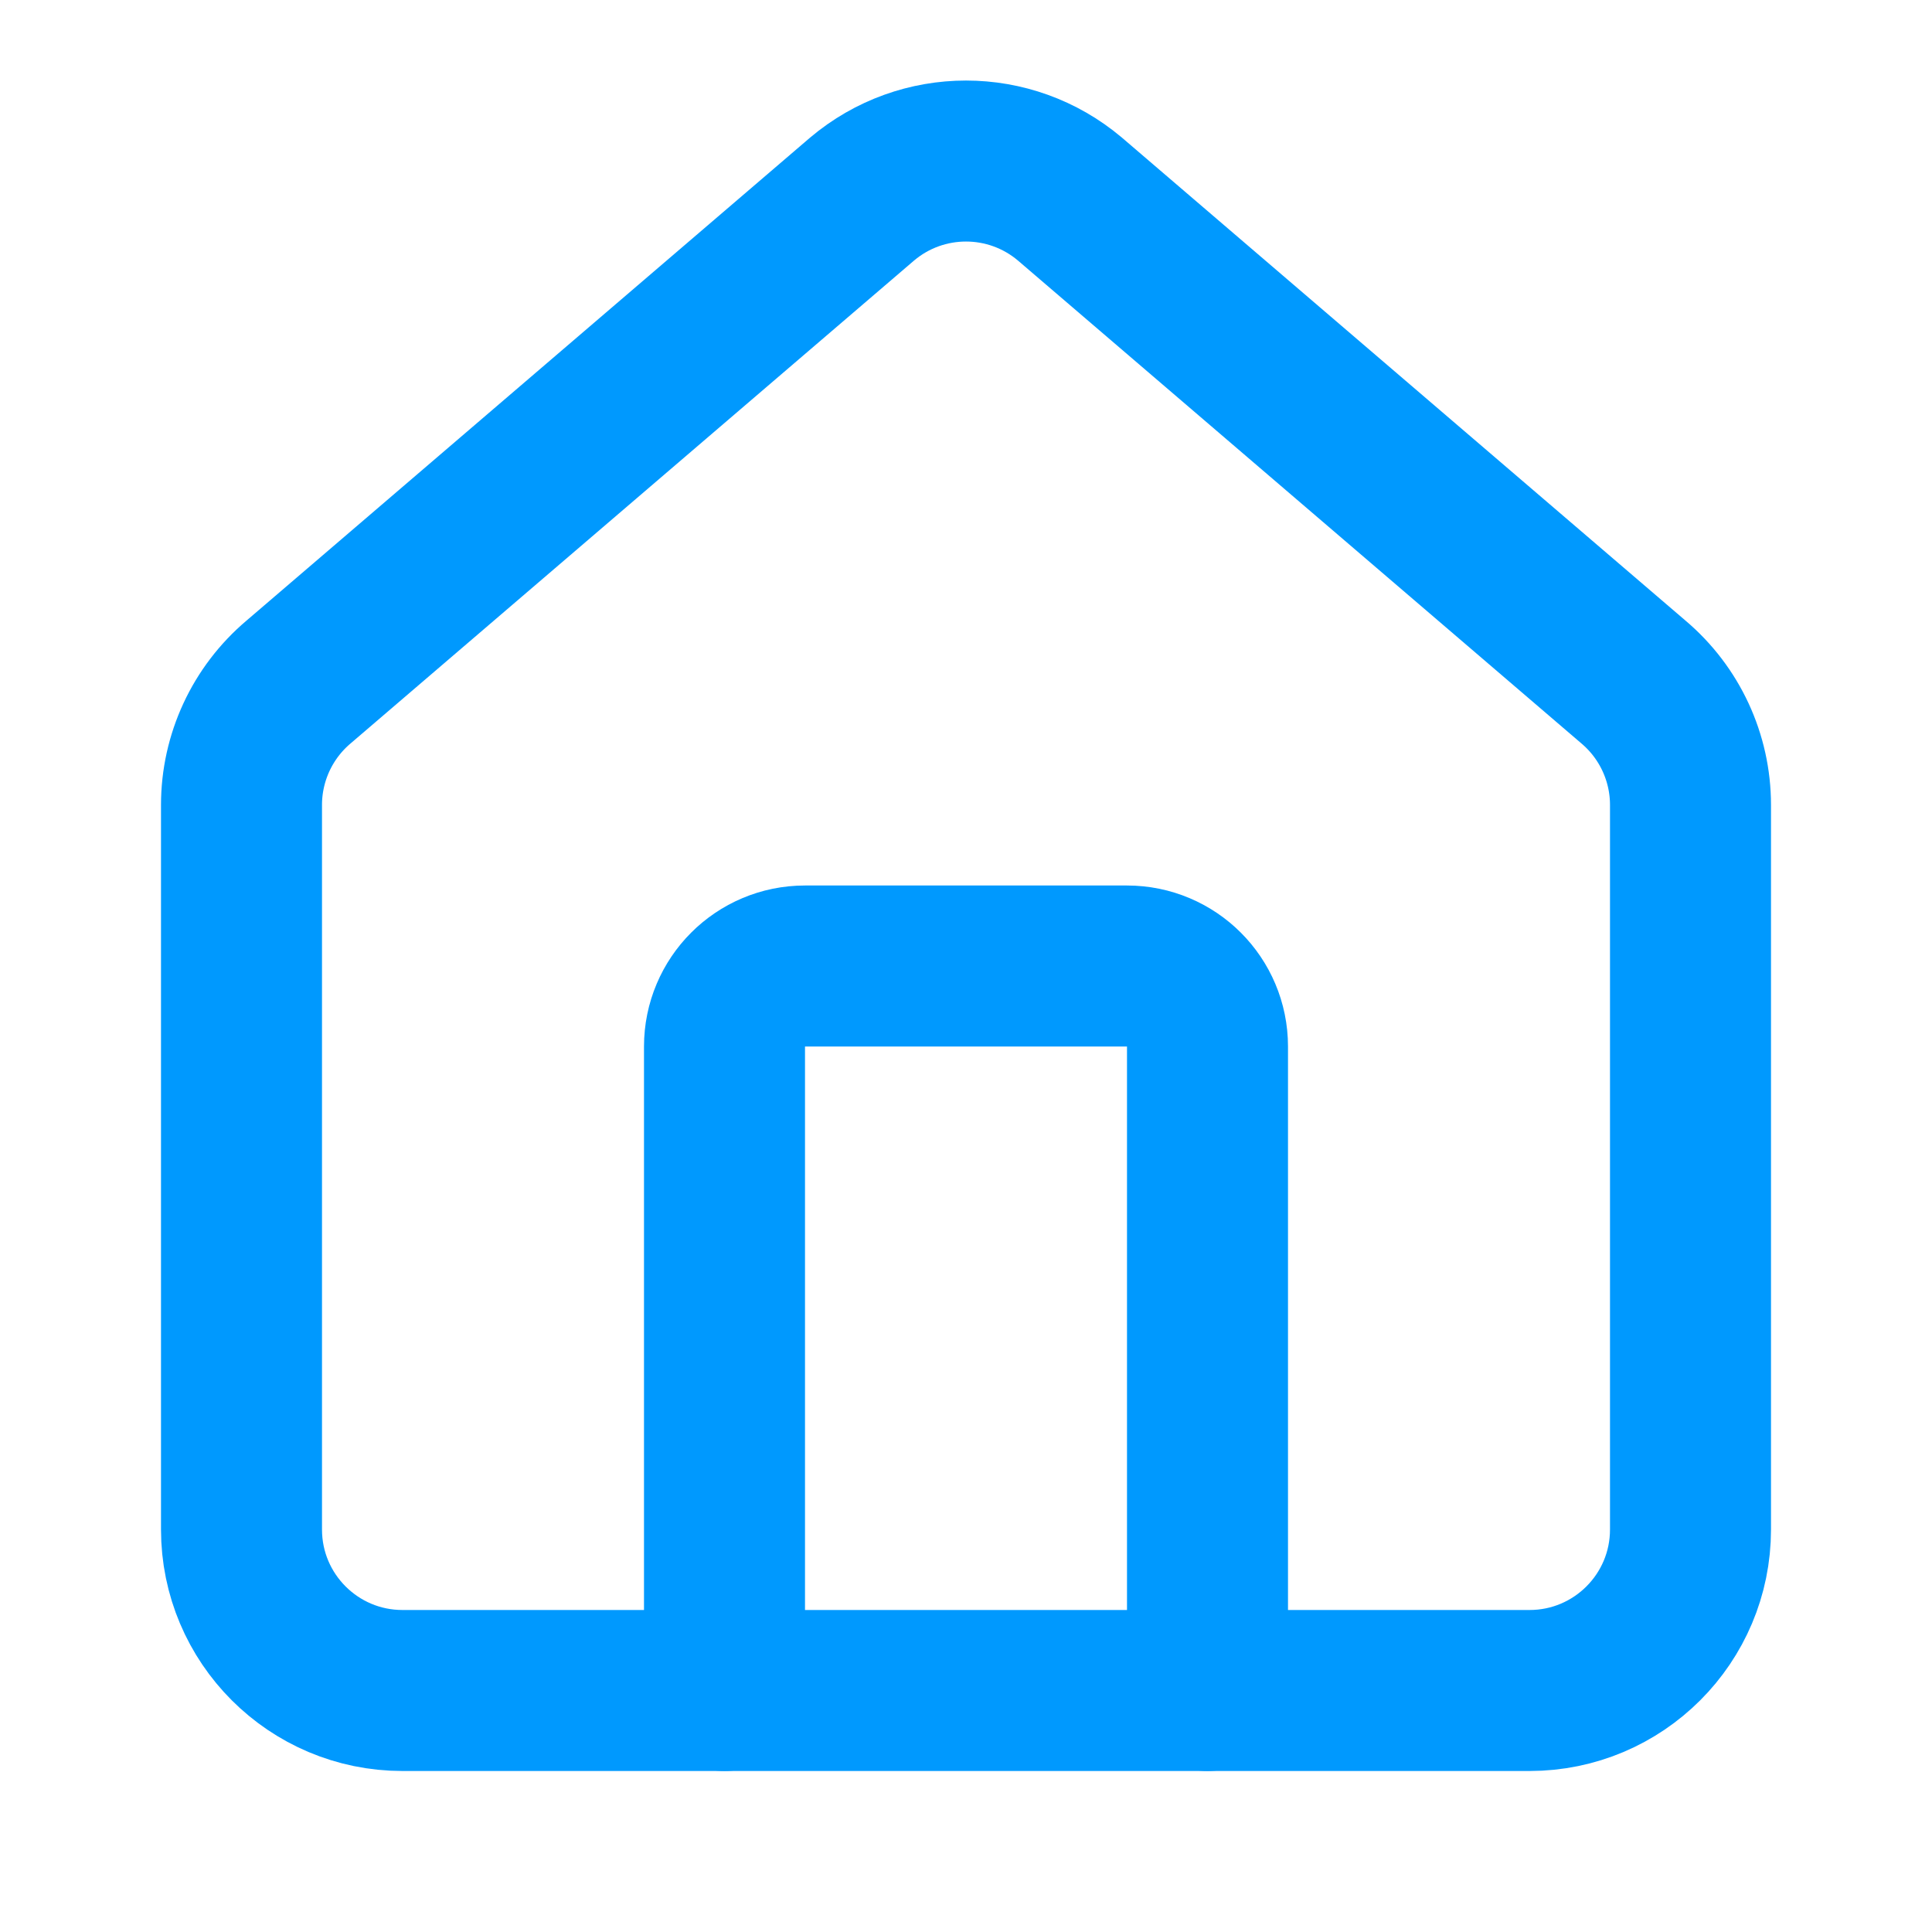
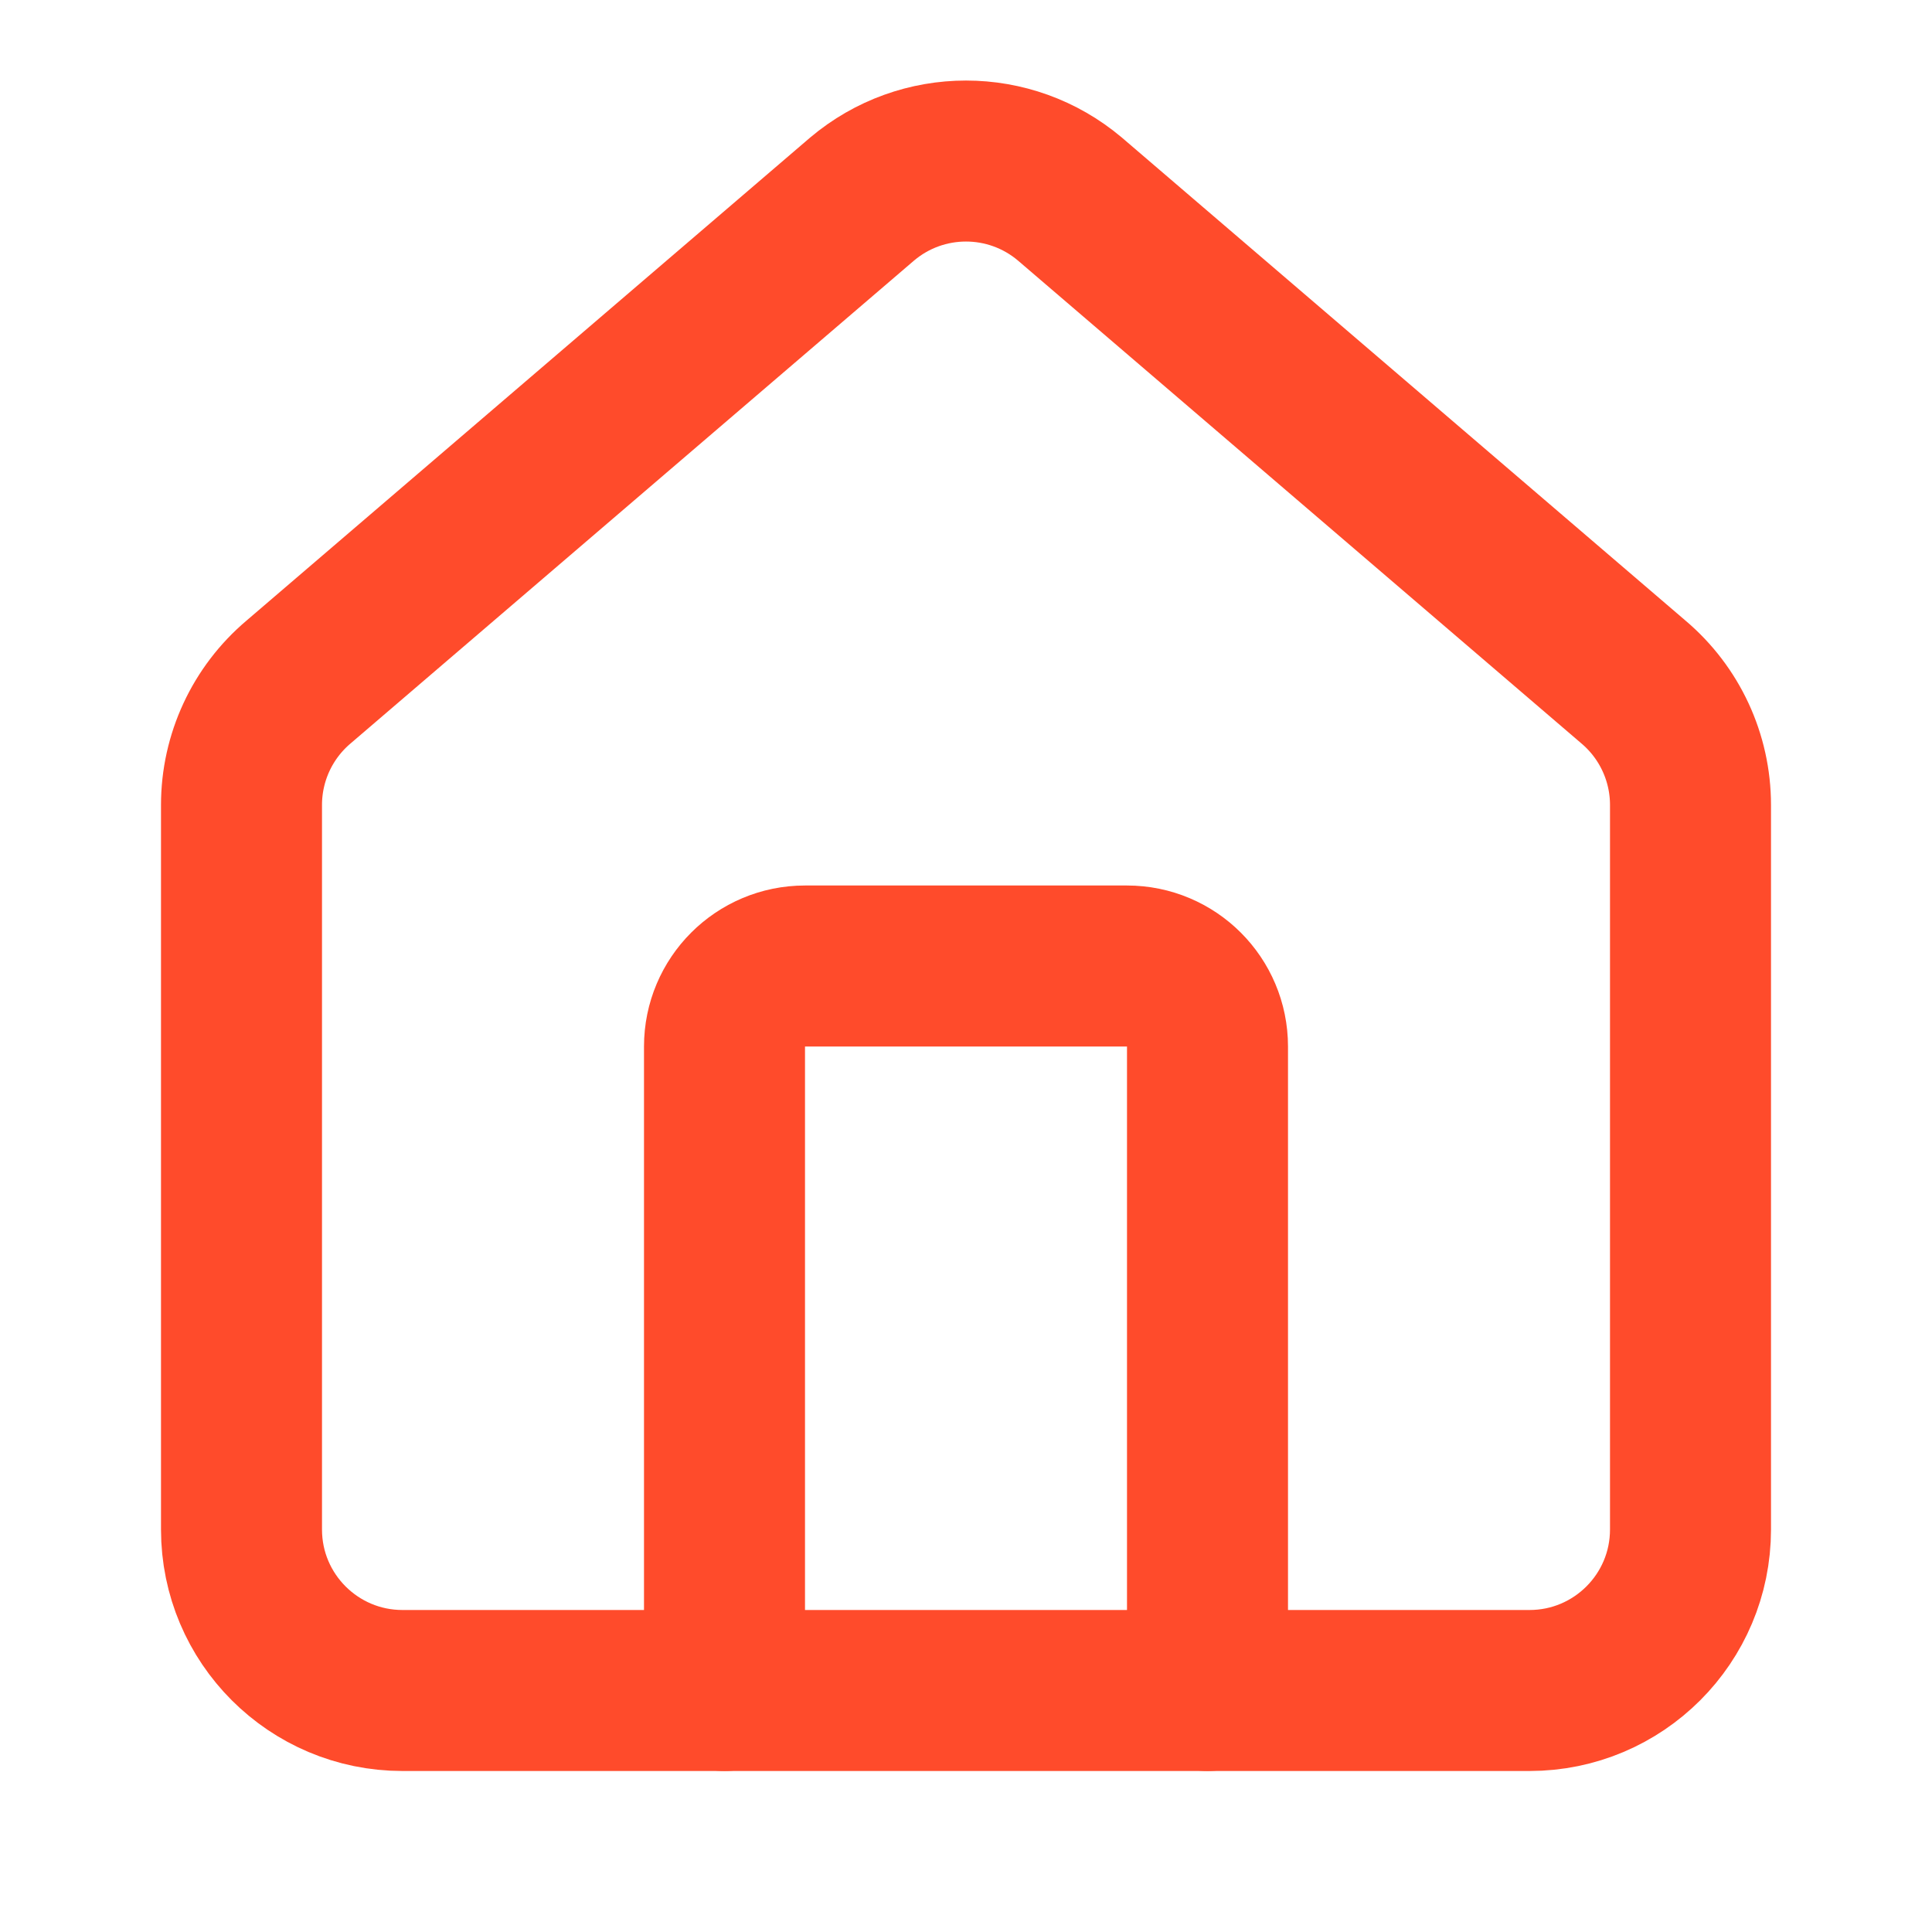
- <svg xmlns="http://www.w3.org/2000/svg" width="24" height="24" viewBox="0 0 24 24" fill="none" stroke="#0099fe" stroke-width="2" stroke-linecap="round" stroke-linejoin="round" class="lucide lucide-house">
+ <svg xmlns="http://www.w3.org/2000/svg" width="24" height="24" viewBox="0 0 24 24" fill="none" stroke="#ff4b2b" stroke-width="2" stroke-linecap="round" stroke-linejoin="round" class="lucide lucide-house">
  <path d="M15 21v-8a1 1 0 0 0-1-1h-4a1 1 0 0 0-1 1v8" />
  <path d="M3 10a2 2 0 0 1 .709-1.528l7-5.999a2 2 0 0 1 2.582 0l7 5.999A2 2 0 0 1 21 10v9a2 2 0 0 1-2 2H5a2 2 0 0 1-2-2z" />
</svg>
